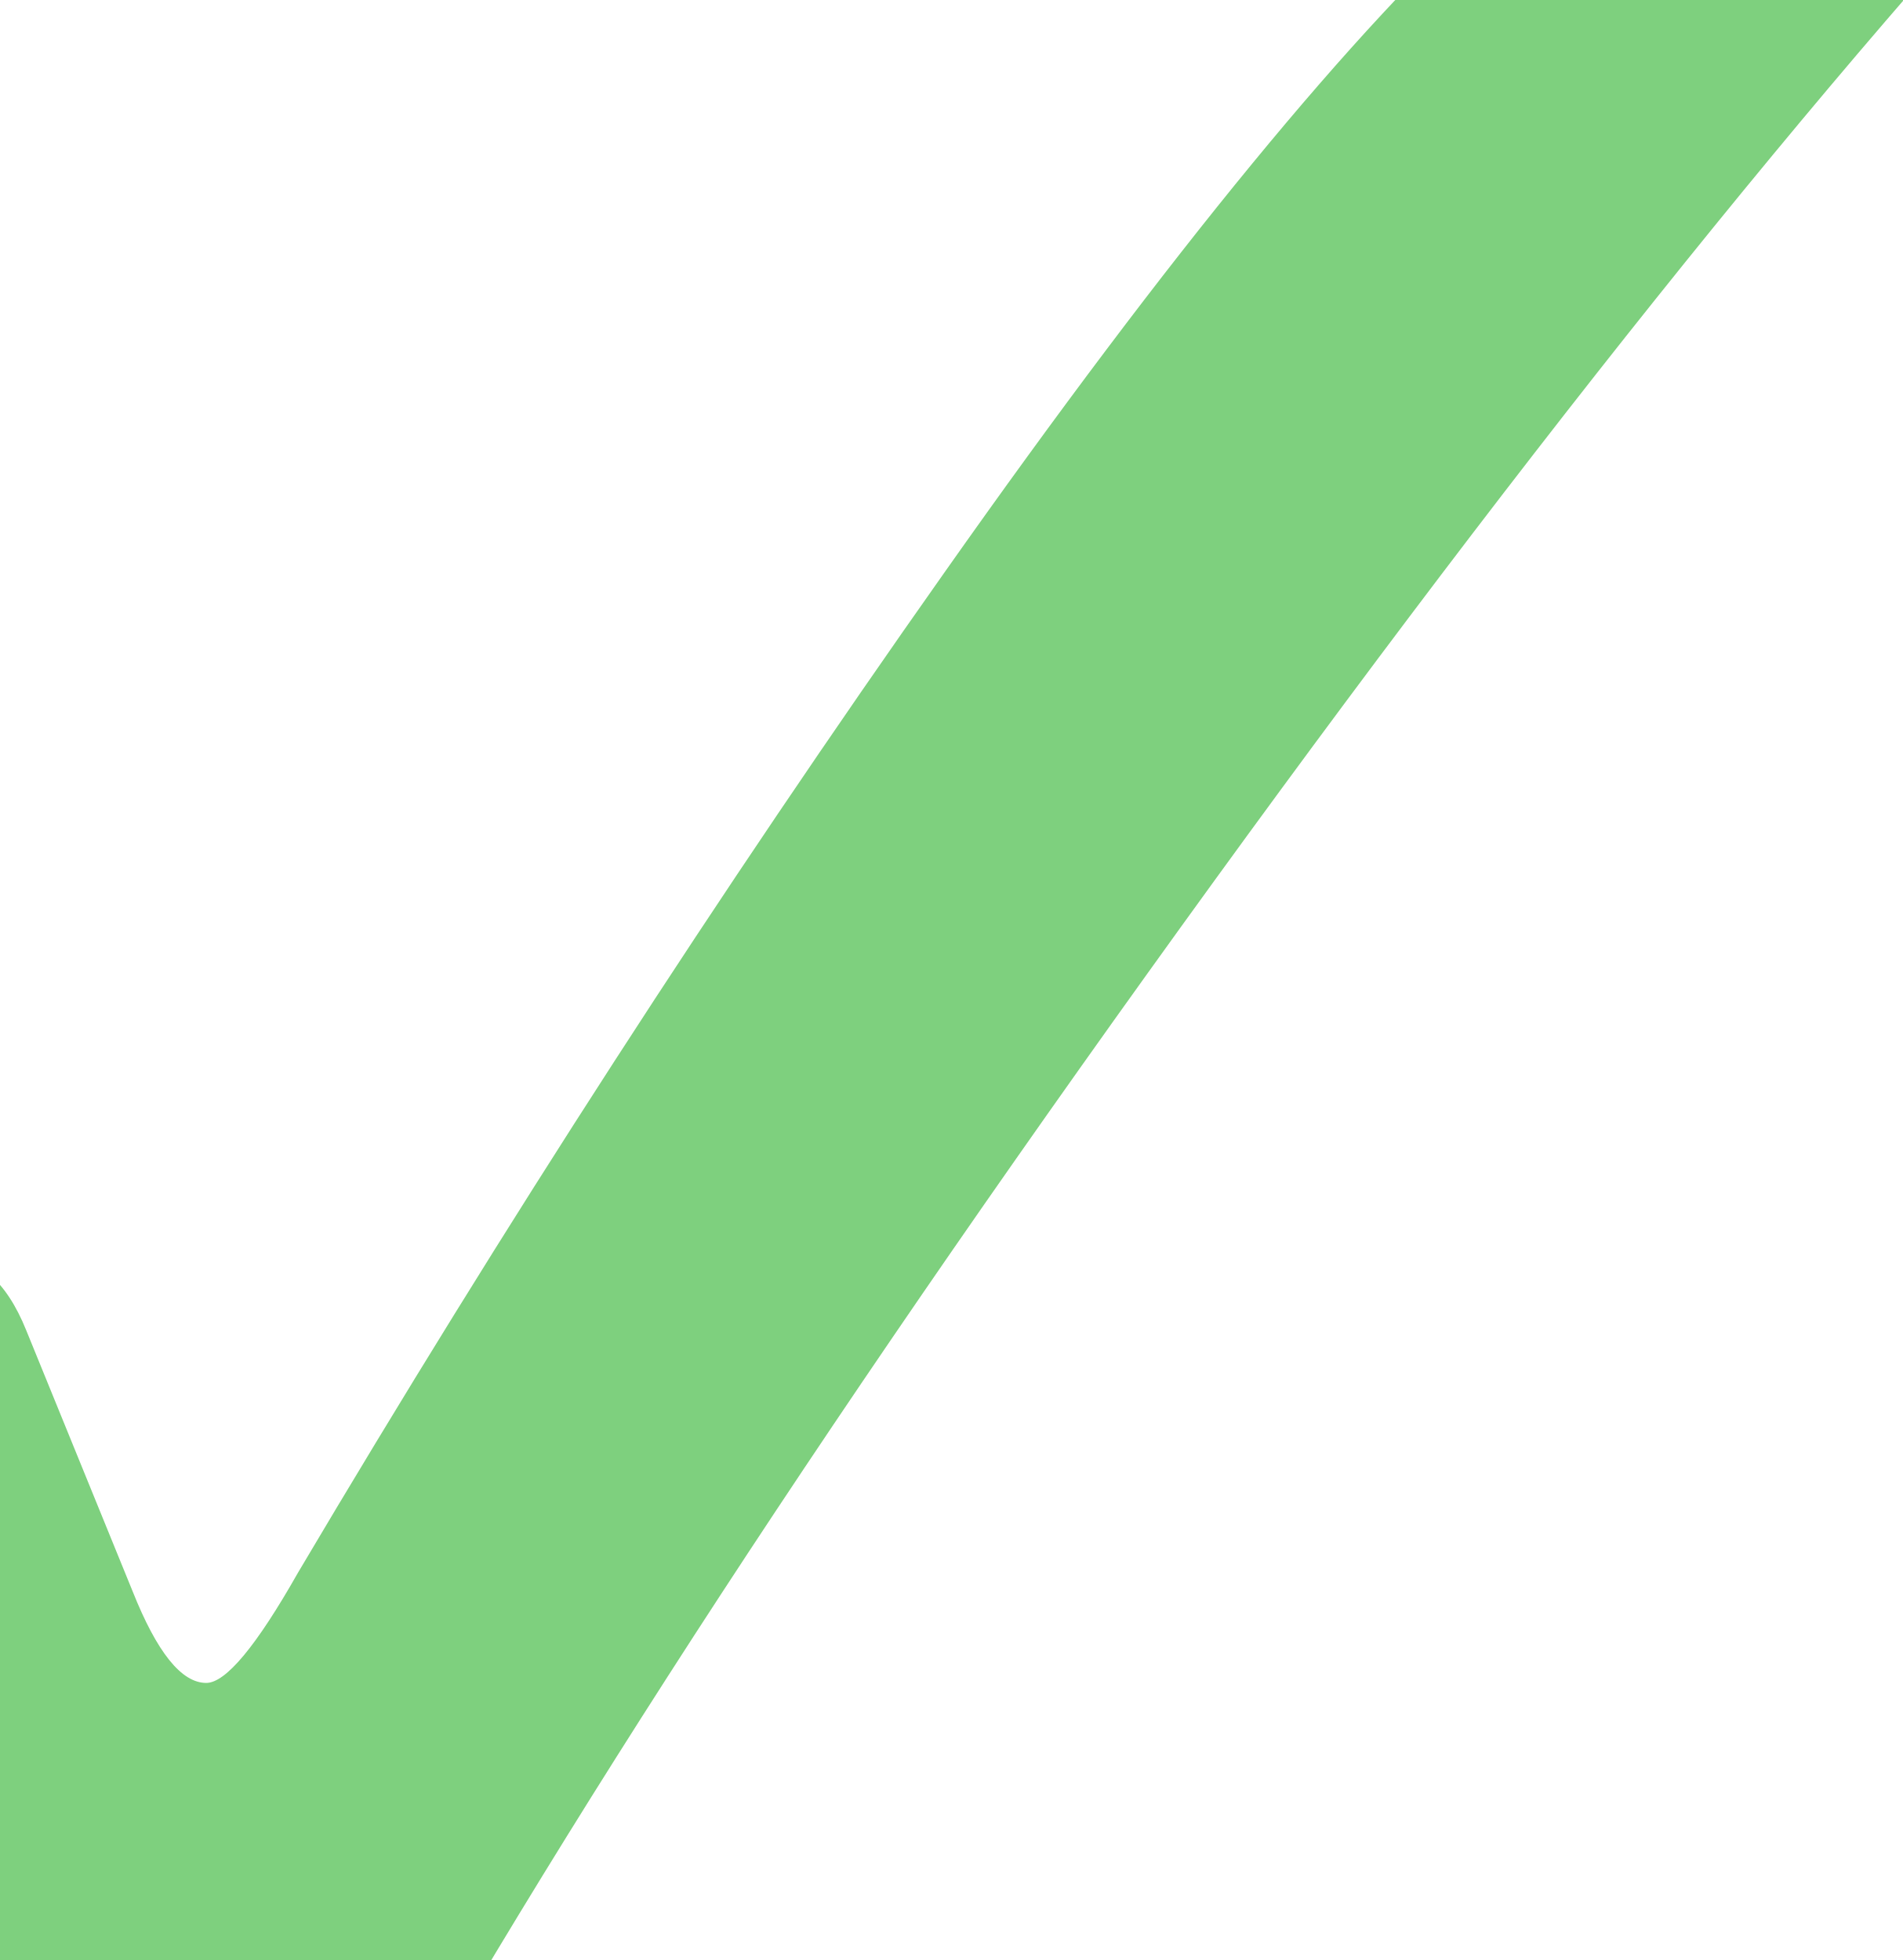
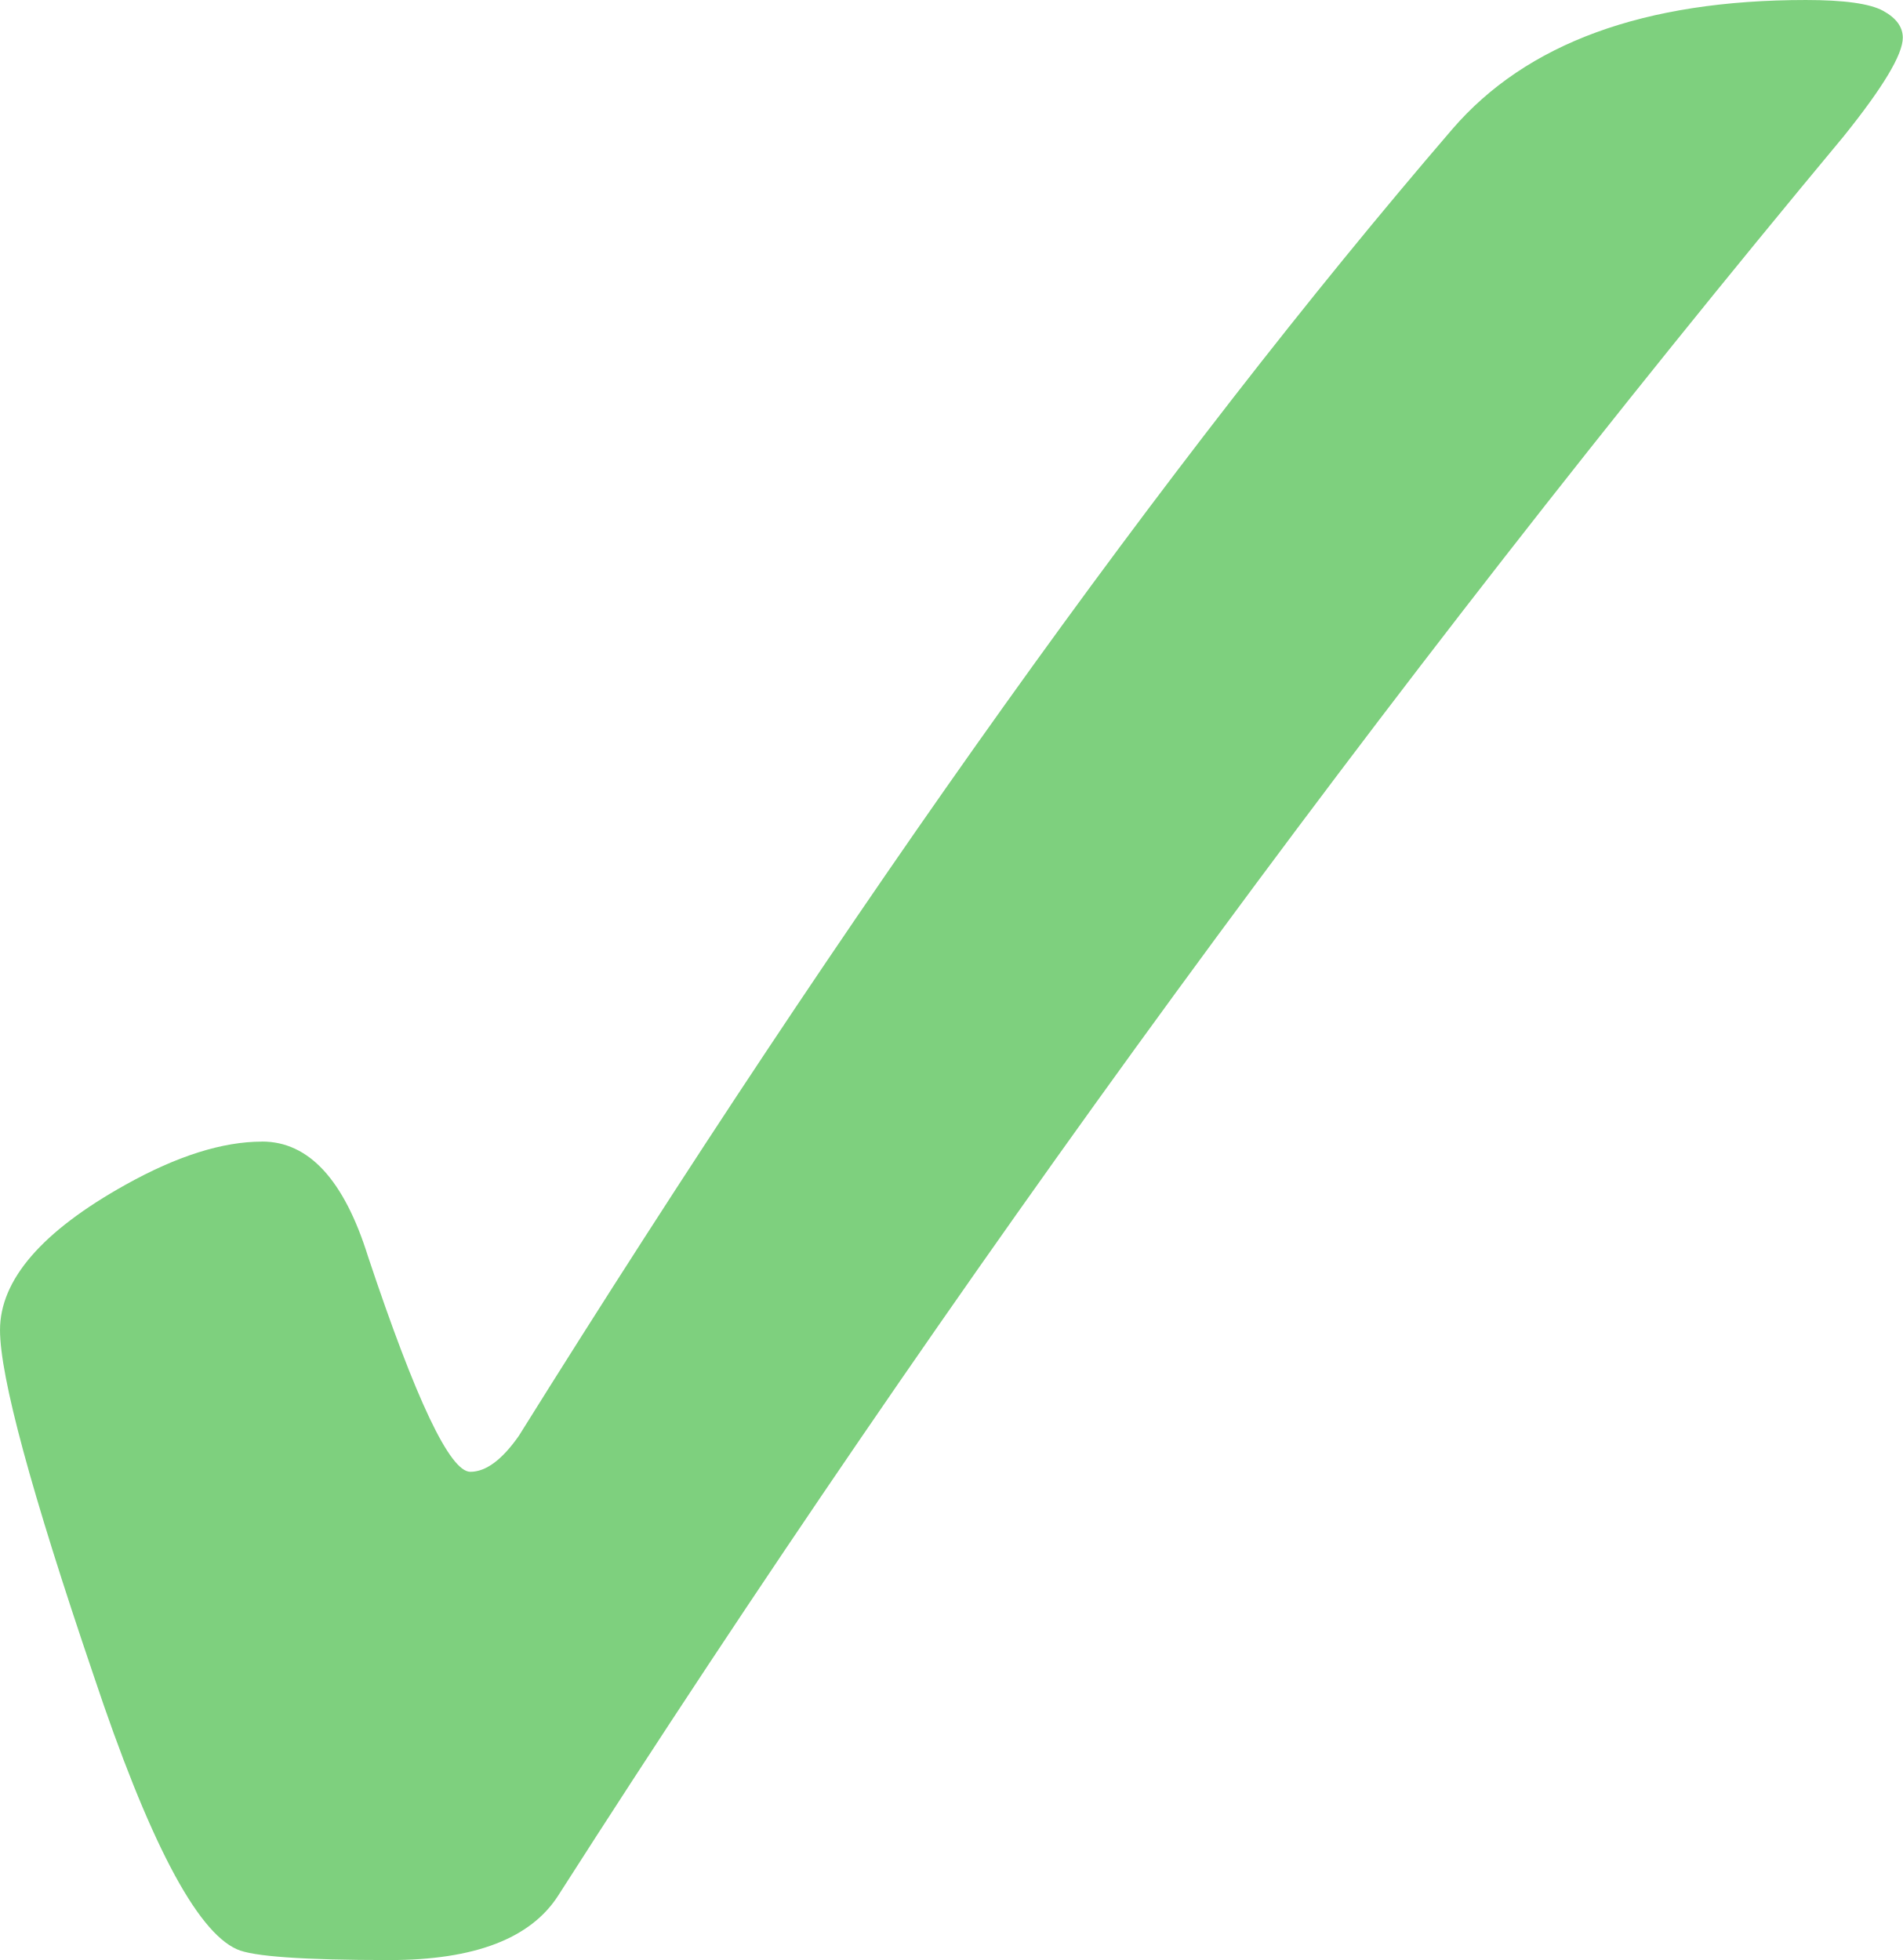
<svg xmlns="http://www.w3.org/2000/svg" width="18.259mm" height="18.81mm" viewBox="0 0 18.259 18.81" version="1.1" id="svg1">
  <defs id="defs1">
    <rect x="191.814" y="382.278" width="340.403" height="258.004" id="rect2" />
    <rect x="272.863" y="499.798" width="352.56" height="168.851" id="rect1" />
  </defs>
  <g id="layer1" transform="translate(-56.03913,-110.1359)">
    <text xml:space="preserve" transform="scale(0.2645833)" id="text1" style="font-size:17.044px;text-align:start;writing-mode:lr-tb;direction:ltr;white-space:pre;shape-inside:url(#rect1);fill:#ffe9c9;stroke:#ff9c05;stroke-width:3.81" />
-     <text xml:space="preserve" transform="scale(0.2645833)" id="text2" style="font-size:133.333px;text-align:start;writing-mode:lr-tb;direction:ltr;white-space:pre;shape-inside:url(#rect2);fill:#7ed07e;fill-opacity:1;stroke:none;stroke-width:3.81">
-       <tspan x="191.814" y="500.246" id="tspan1">✓</tspan>
-     </text>
+     <g aria-label="✓" transform="scale(0.2645833)" id="text2" style="font-size:133.333px;white-space:pre;shape-inside:url(#rect2);fill:#7ed07e;stroke-width:3.81">
+       <path d="m 221.307,457.668 q 2.539,0 3.841,4.167 2.604,7.812 3.711,7.812 0.846,0 1.758,-1.302 18.294,-29.297 33.854,-47.396 4.036,-4.687 12.825,-4.687 2.083,0 2.799,0.391 0.716,0.391 0.716,0.977 0,0.911 -2.148,3.581 -25.13,30.208 -46.614,63.802 -1.497,2.344 -6.12,2.344 -4.687,0 -5.534,-0.391 -2.214,-0.977 -5.208,-9.961 -3.385,-9.961 -3.385,-12.5 0,-2.734 4.557,-5.273 2.799,-1.562 4.948,-1.562 z" id="path1135" />
+     </g>
  </g>
</svg>
